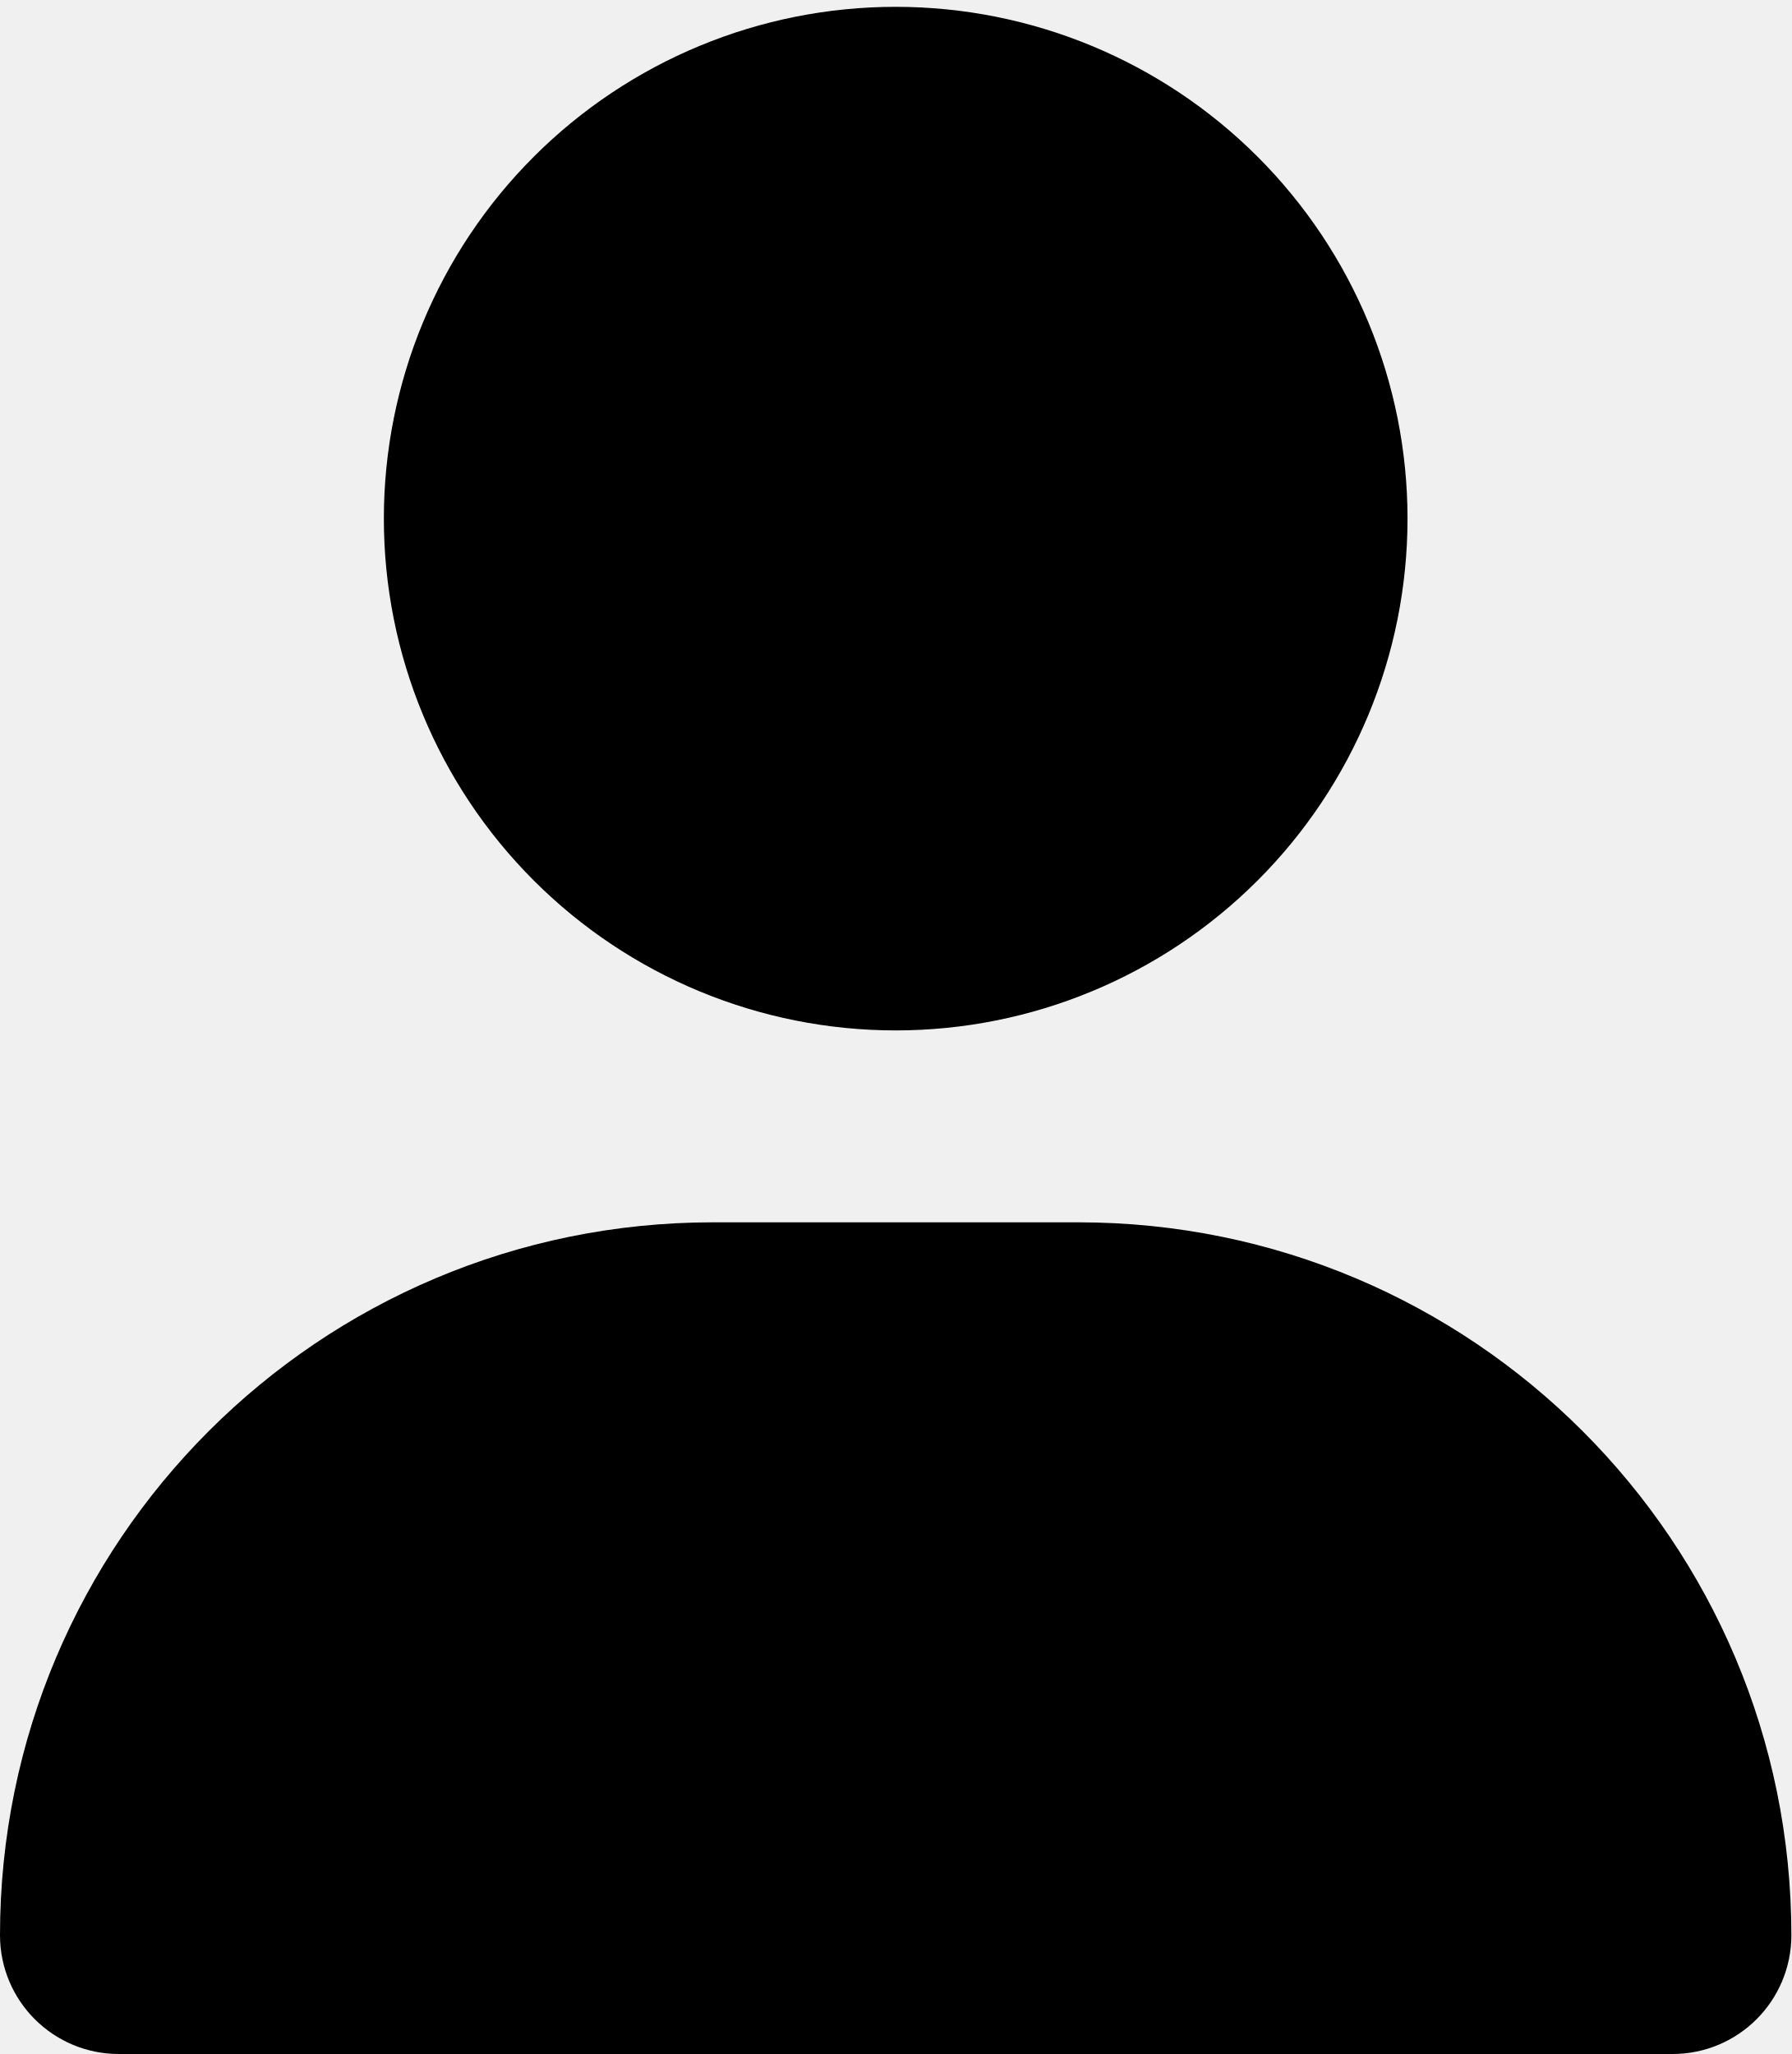
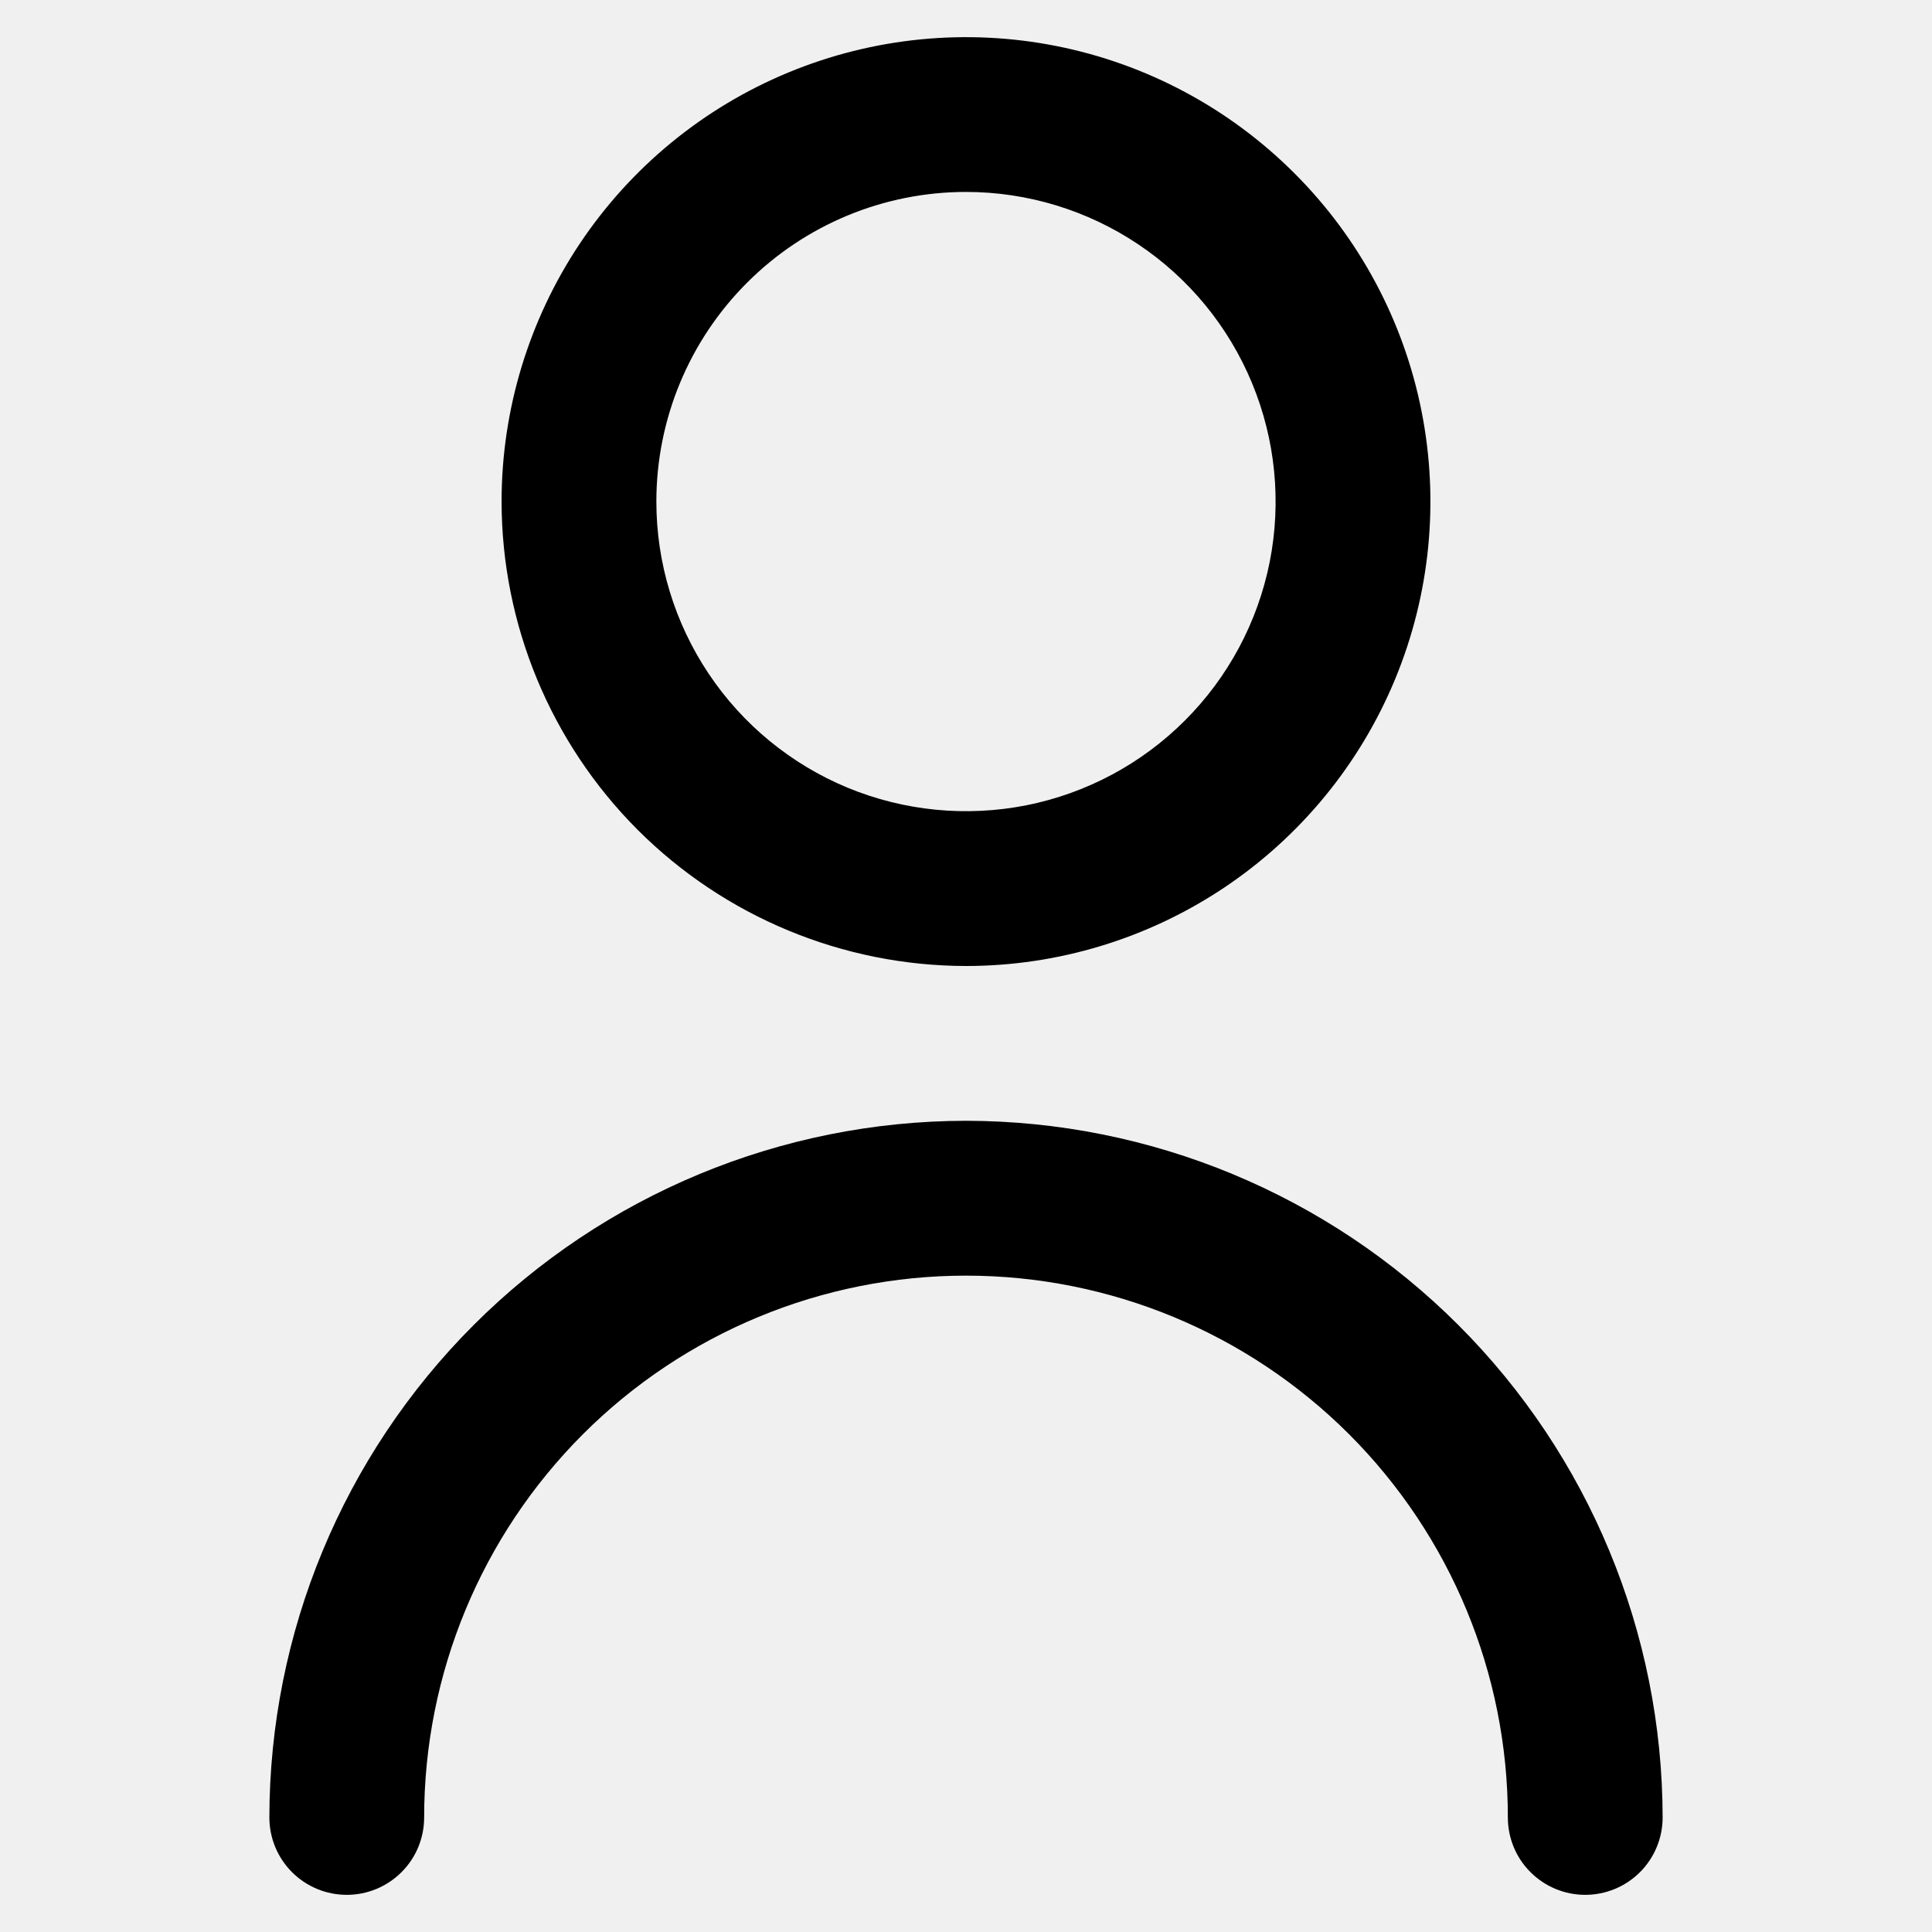
- <svg xmlns="http://www.w3.org/2000/svg" width="75" height="86" viewBox="0 0 75 86" fill="none">
-   <path d="M51.238 35.452C47.594 39.096 42.653 41.143 37.5 41.143C32.347 41.143 27.405 39.096 23.762 35.452C20.118 31.809 18.071 26.867 18.071 21.714C18.071 16.561 20.118 11.62 23.762 7.976C27.405 4.333 32.347 2.286 37.5 2.286C42.653 2.286 47.594 4.333 51.238 7.976C54.882 11.62 56.929 16.561 56.929 21.714C56.929 26.867 54.882 31.809 51.238 35.452ZM2 81.028C2 65.642 14.464 53.178 29.849 53.178H45.151C60.536 53.178 73 65.642 73 81.028C73 82.669 71.669 84 70.028 84H4.972C3.331 84 2 82.669 2 81.028Z" fill="black" stroke="black" stroke-width="4" />
+ <svg xmlns="http://www.w3.org/2000/svg" width="25" height="25" viewBox="0 0 25 26" fill="none">
+   <g clip-path="url(#clip0_1621_8010)">
+     <path d="M12.5 13C13.736 13 14.944 12.633 15.972 11.947C17 11.26 17.801 10.284 18.274 9.142C18.747 8 18.871 6.743 18.63 5.531C18.389 4.318 17.794 3.205 16.919 2.331C16.045 1.457 14.932 0.861 13.719 0.62C12.507 0.379 11.25 0.503 10.108 0.976C8.966 1.449 7.99 2.25 7.303 3.278C6.617 4.306 6.25 5.514 6.25 6.75C6.252 8.407 6.911 9.996 8.082 11.168C9.254 12.339 10.843 12.998 12.5 13ZM12.5 2.583C13.324 2.583 14.13 2.828 14.815 3.286C15.5 3.743 16.034 4.394 16.349 5.155C16.665 5.917 16.747 6.755 16.587 7.563C16.426 8.371 16.029 9.114 15.446 9.696C14.864 10.279 14.121 10.676 13.313 10.837C12.505 10.997 11.667 10.915 10.905 10.6C10.144 10.284 9.493 9.75 9.036 9.065C8.578 8.38 8.333 7.574 8.333 6.75C8.333 5.645 8.772 4.585 9.554 3.804C10.335 3.022 11.395 2.583 12.5 2.583Z" fill="black" />
+     <path d="M12.5 15.083C10.014 15.086 7.631 16.075 5.874 17.832C4.116 19.59 3.128 21.973 3.125 24.458C3.125 24.735 3.235 25 3.43 25.195C3.625 25.39 3.89 25.5 4.167 25.5C4.443 25.5 4.708 25.39 4.903 25.195C5.099 25 5.208 24.735 5.208 24.458C5.208 22.524 5.977 20.67 7.344 19.302C8.711 17.935 10.566 17.167 12.5 17.167C14.434 17.167 16.288 17.935 17.656 19.302C19.023 20.67 19.792 22.524 19.792 24.458C19.792 24.735 19.901 25 20.097 25.195C20.292 25.39 20.557 25.5 20.833 25.5C21.11 25.5 21.375 25.39 21.57 25.195C21.765 25 21.875 24.735 21.875 24.458C21.872 21.973 20.884 19.59 19.126 17.832C17.369 16.075 14.986 15.086 12.5 15.083Z" fill="black" />
+   </g>
+   <defs>
+     <clipPath id="clip0_1621_8010">
+       <rect width="25" height="25" fill="white" transform="translate(0 0.5)" />
+     </clipPath>
+   </defs>
</svg>
